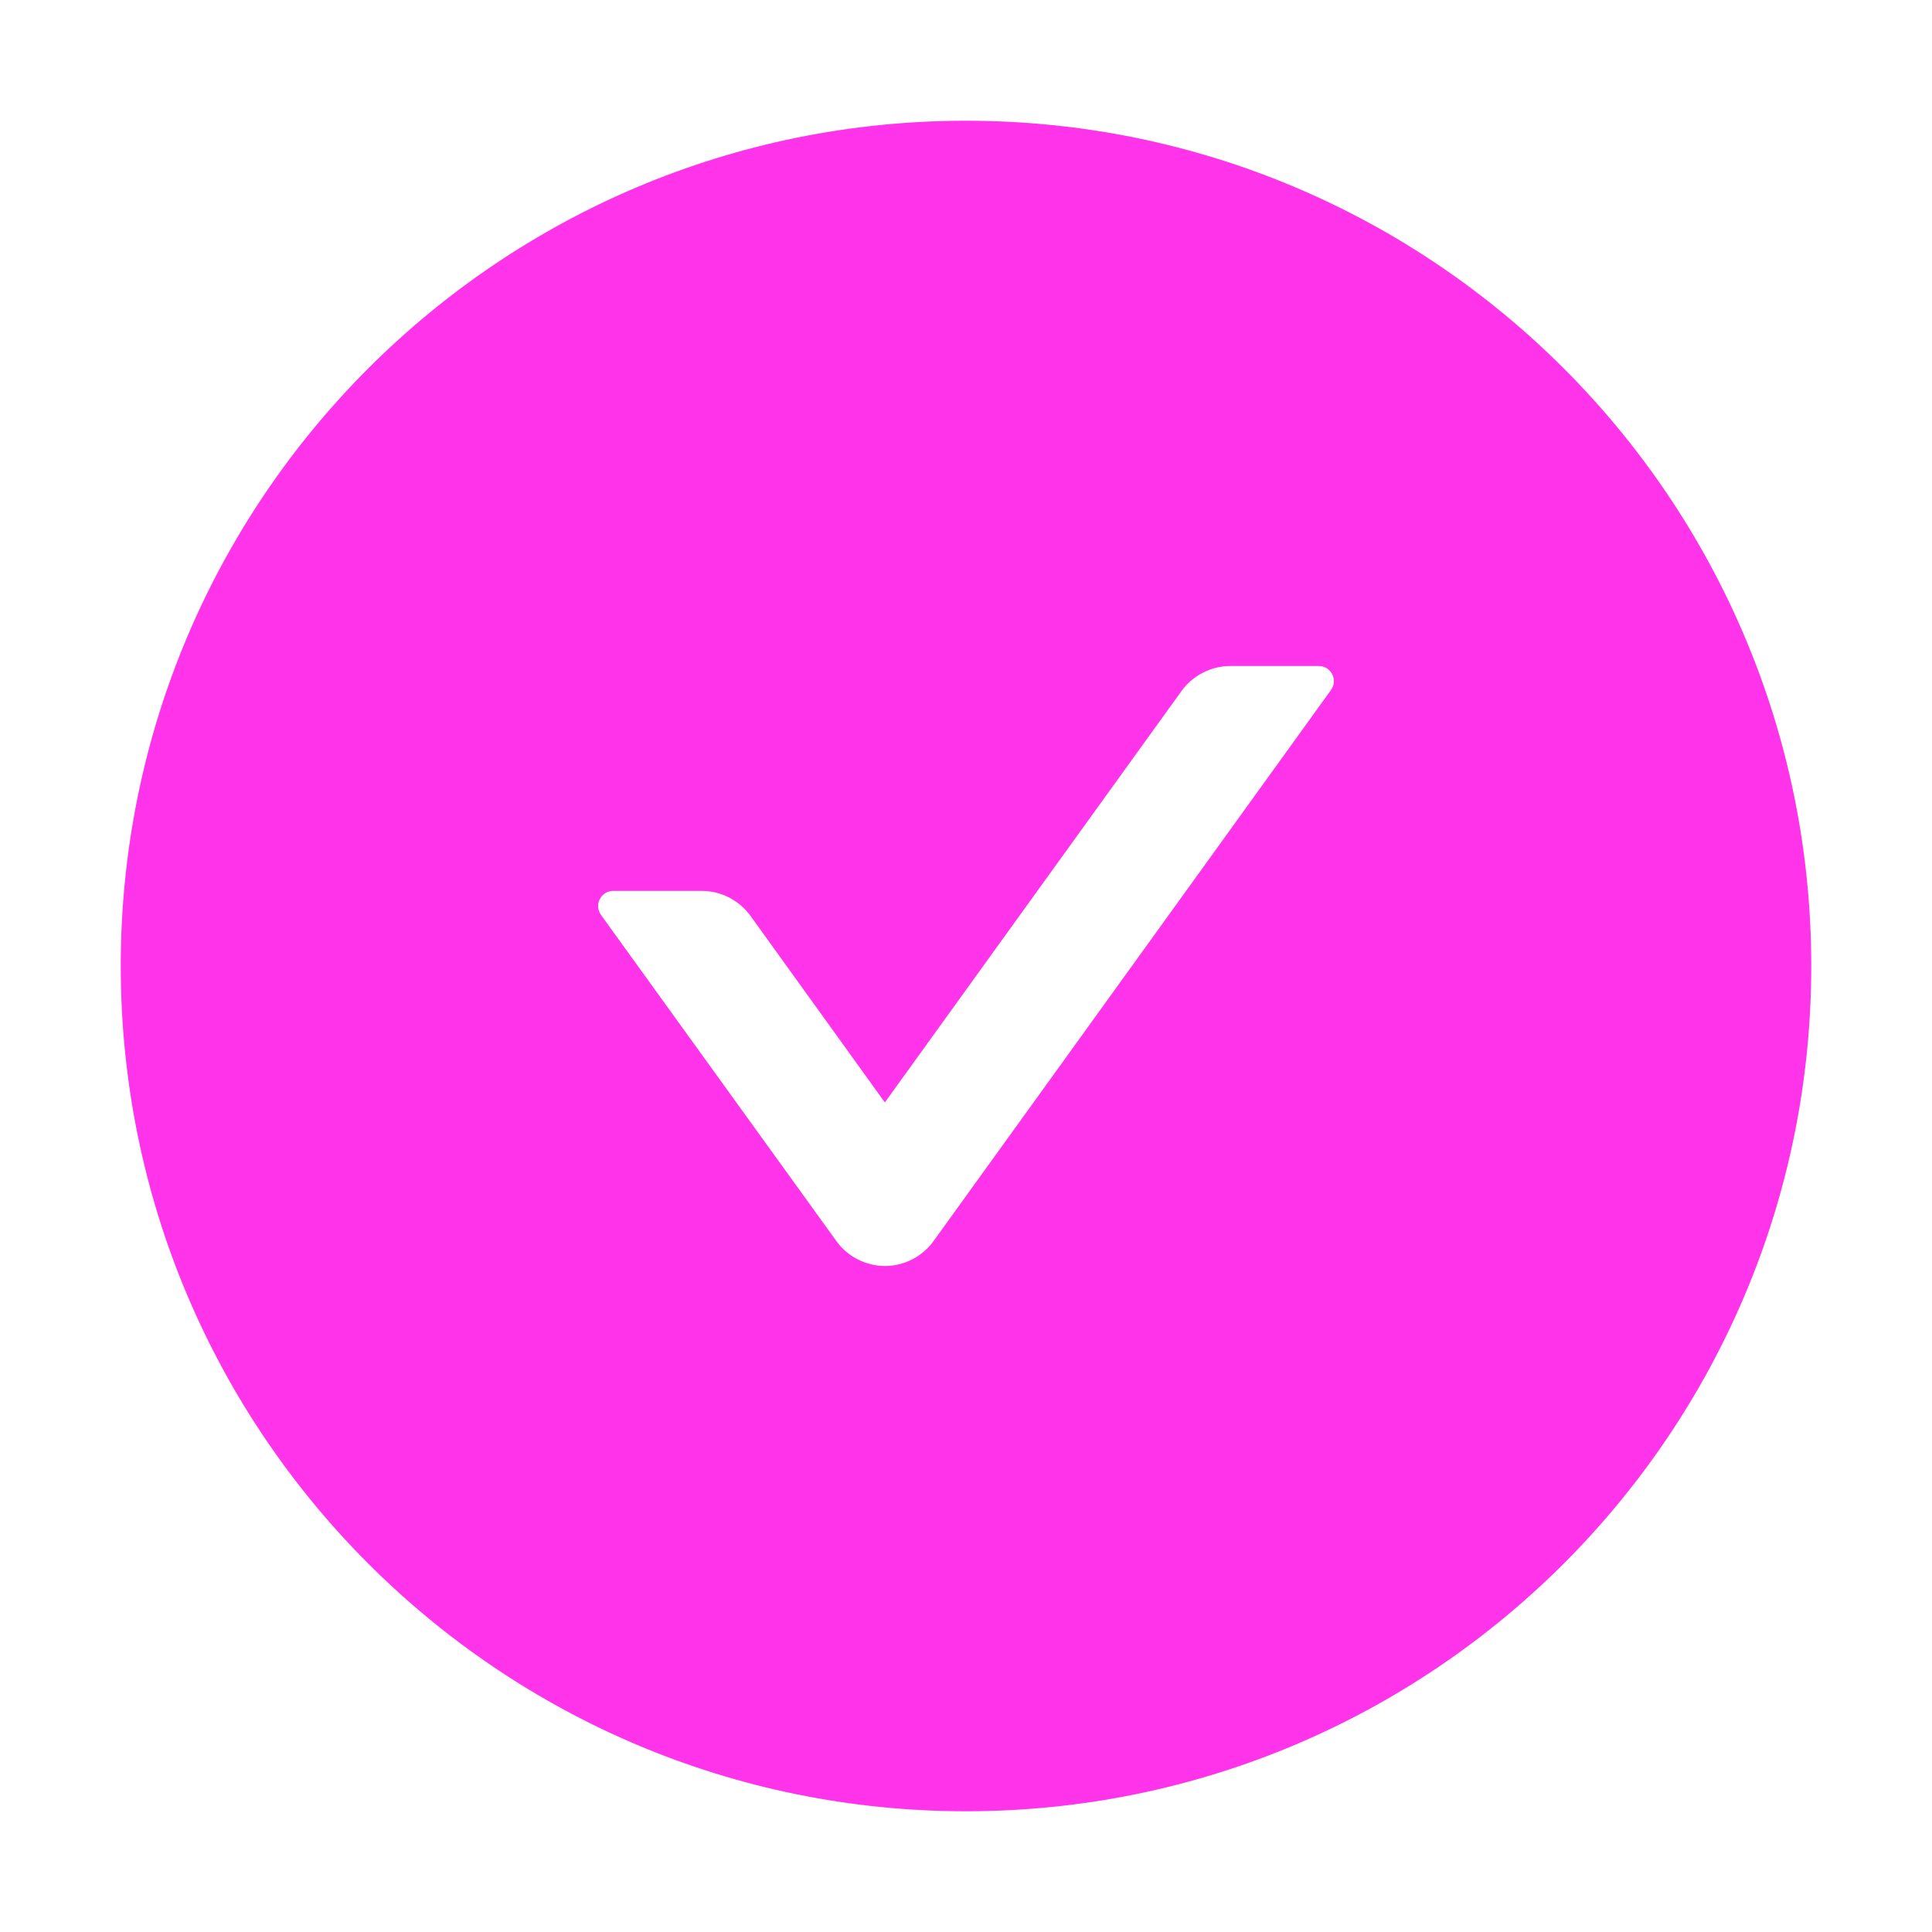
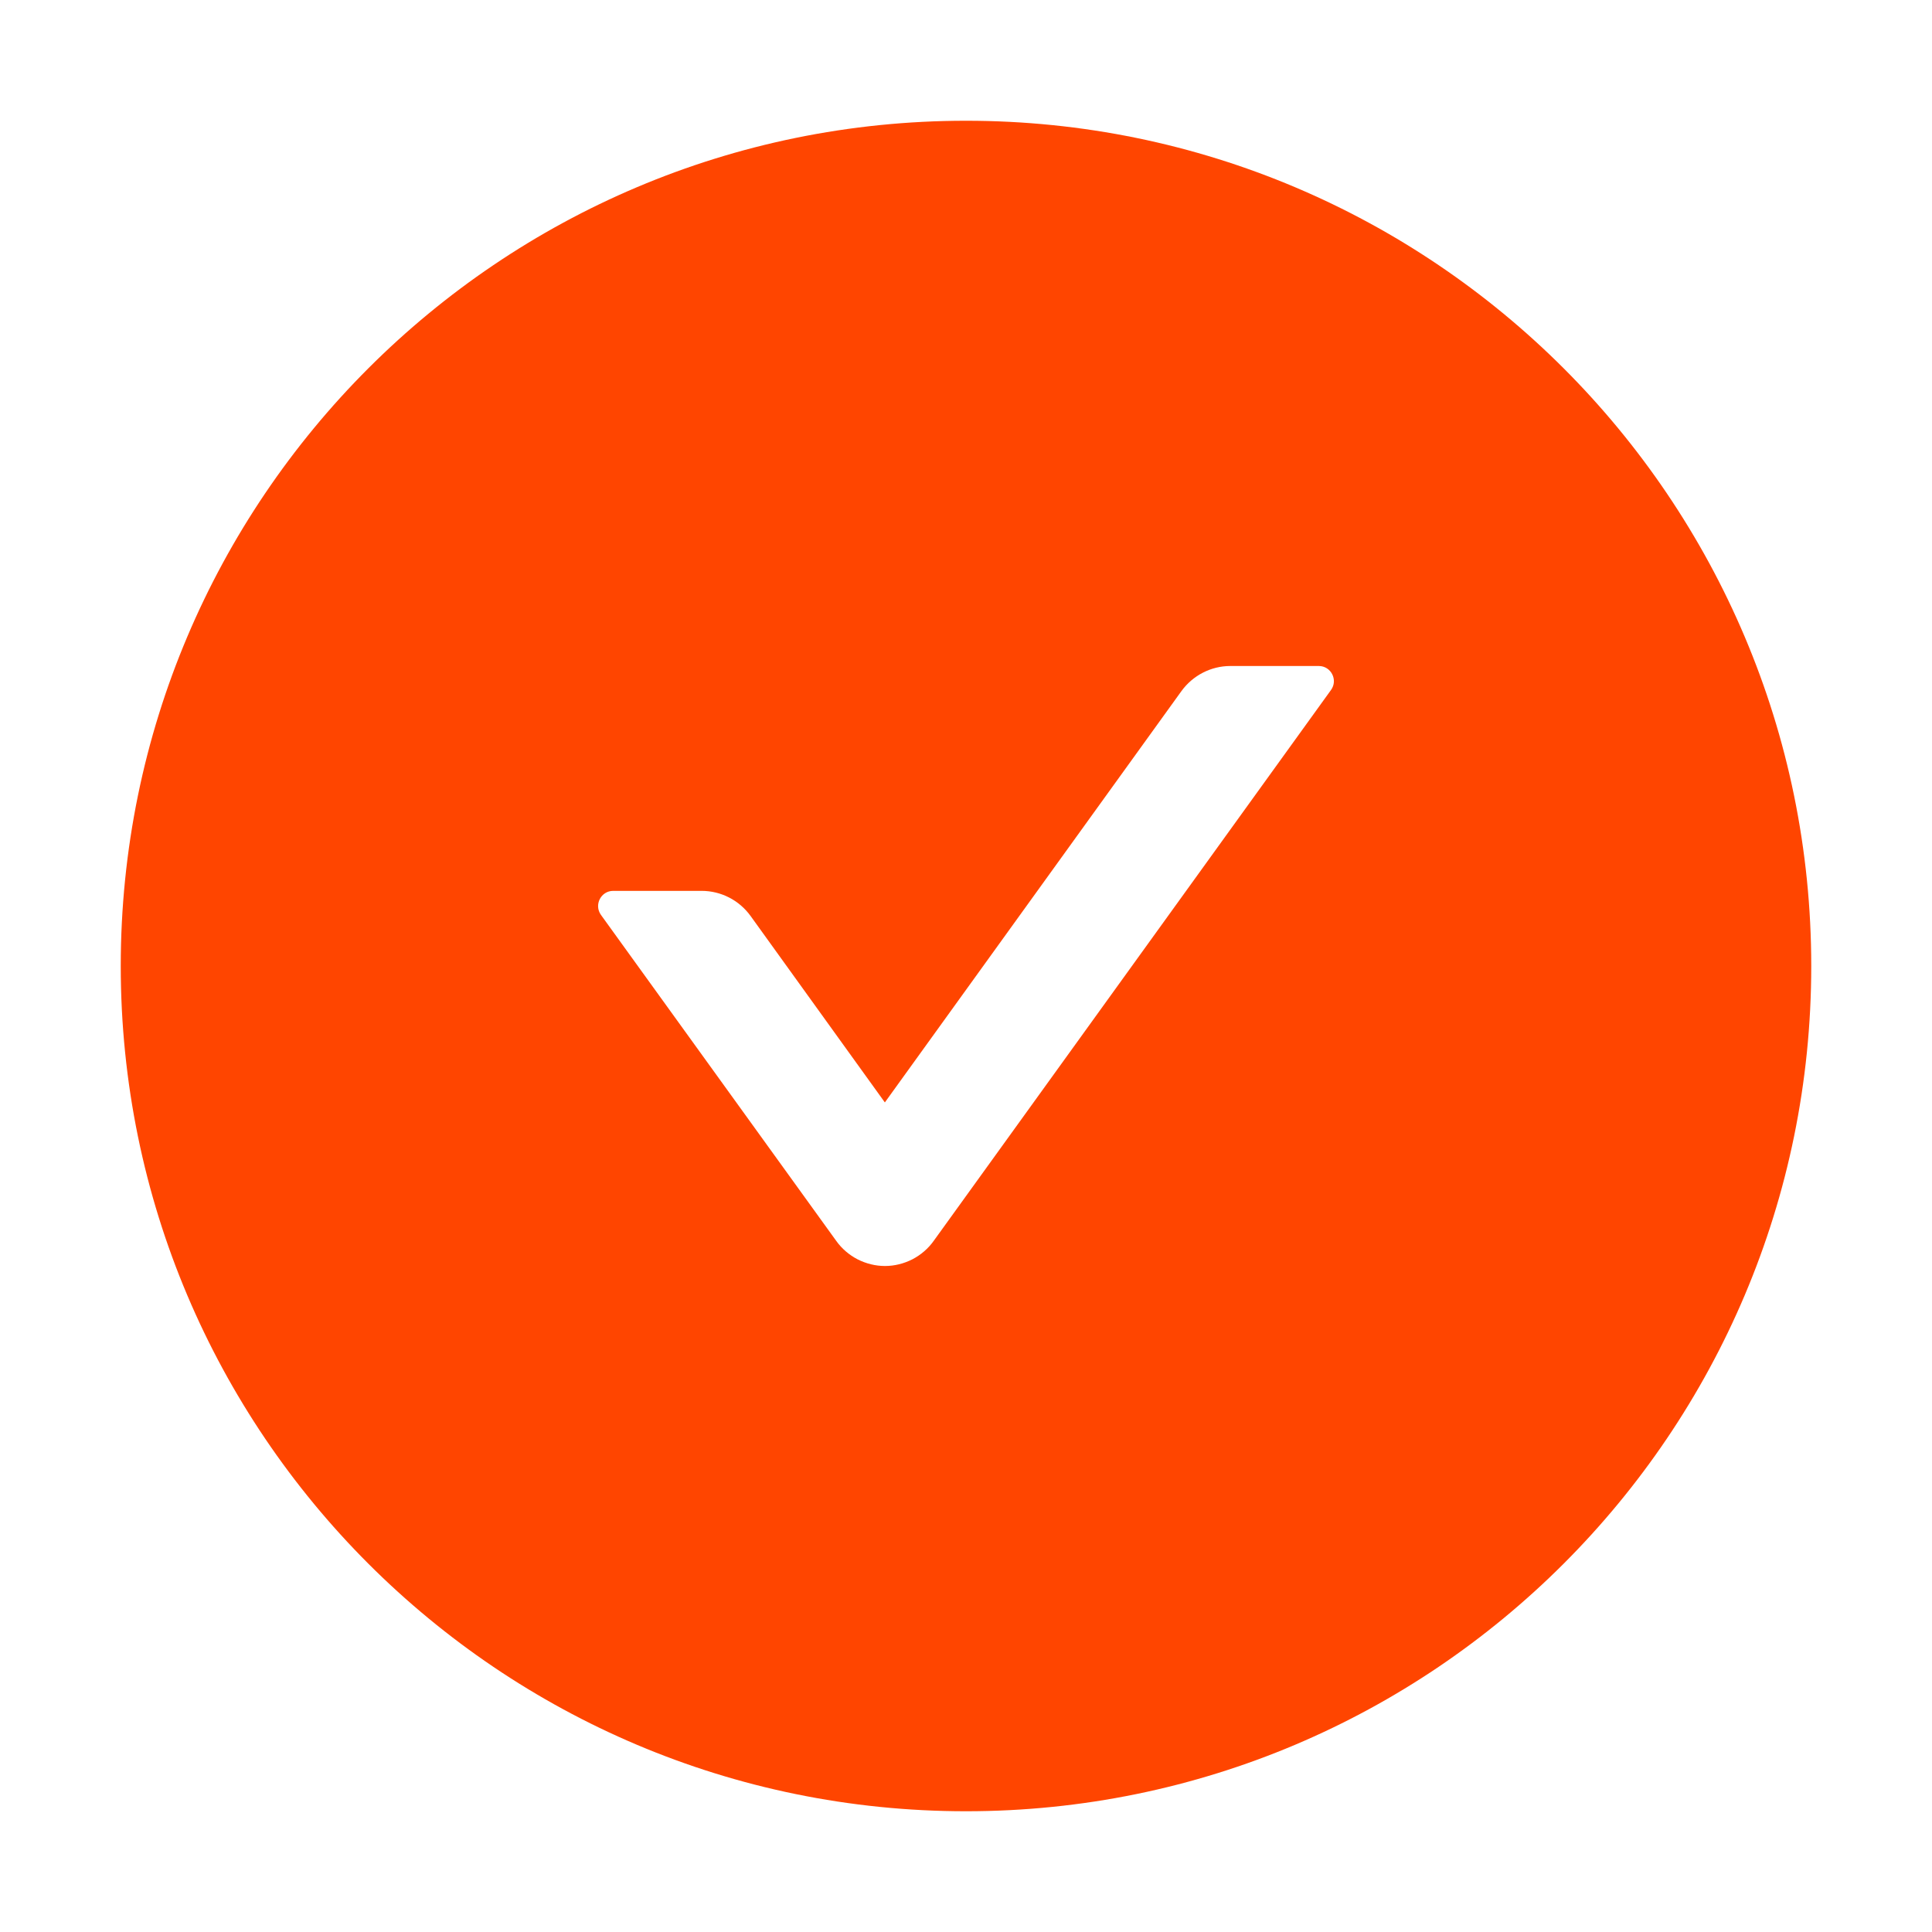
<svg xmlns="http://www.w3.org/2000/svg" width="18" height="18" viewBox="0 0 18 18" fill="none">
-   <path d="M9 1.125C4.651 1.125 1.125 4.651 1.125 9C1.125 13.349 4.651 16.875 9 16.875C13.349 16.875 16.875 13.349 16.875 9C16.875 4.651 13.349 1.125 9 1.125ZM12.401 6.428L8.699 11.561C8.648 11.633 8.579 11.692 8.5 11.733C8.421 11.773 8.334 11.795 8.245 11.795C8.156 11.795 8.069 11.773 7.99 11.733C7.911 11.692 7.842 11.633 7.791 11.561L5.599 8.524C5.532 8.43 5.599 8.3 5.713 8.3H6.537C6.717 8.3 6.887 8.387 6.993 8.534L8.244 10.271L11.007 6.439C11.113 6.293 11.282 6.205 11.463 6.205H12.287C12.401 6.205 12.468 6.335 12.401 6.428Z" fill="#FF33E9" />
+   <path d="M9 1.125C4.651 1.125 1.125 4.651 1.125 9C1.125 13.349 4.651 16.875 9 16.875C13.349 16.875 16.875 13.349 16.875 9C16.875 4.651 13.349 1.125 9 1.125ZM12.401 6.428L8.699 11.561C8.648 11.633 8.579 11.692 8.5 11.733C8.421 11.773 8.334 11.795 8.245 11.795C8.156 11.795 8.069 11.773 7.99 11.733C7.911 11.692 7.842 11.633 7.791 11.561L5.599 8.524C5.532 8.43 5.599 8.3 5.713 8.3H6.537C6.717 8.3 6.887 8.387 6.993 8.534L8.244 10.271L11.007 6.439C11.113 6.293 11.282 6.205 11.463 6.205H12.287C12.401 6.205 12.468 6.335 12.401 6.428Z" fill="#FF4500" />
</svg>
